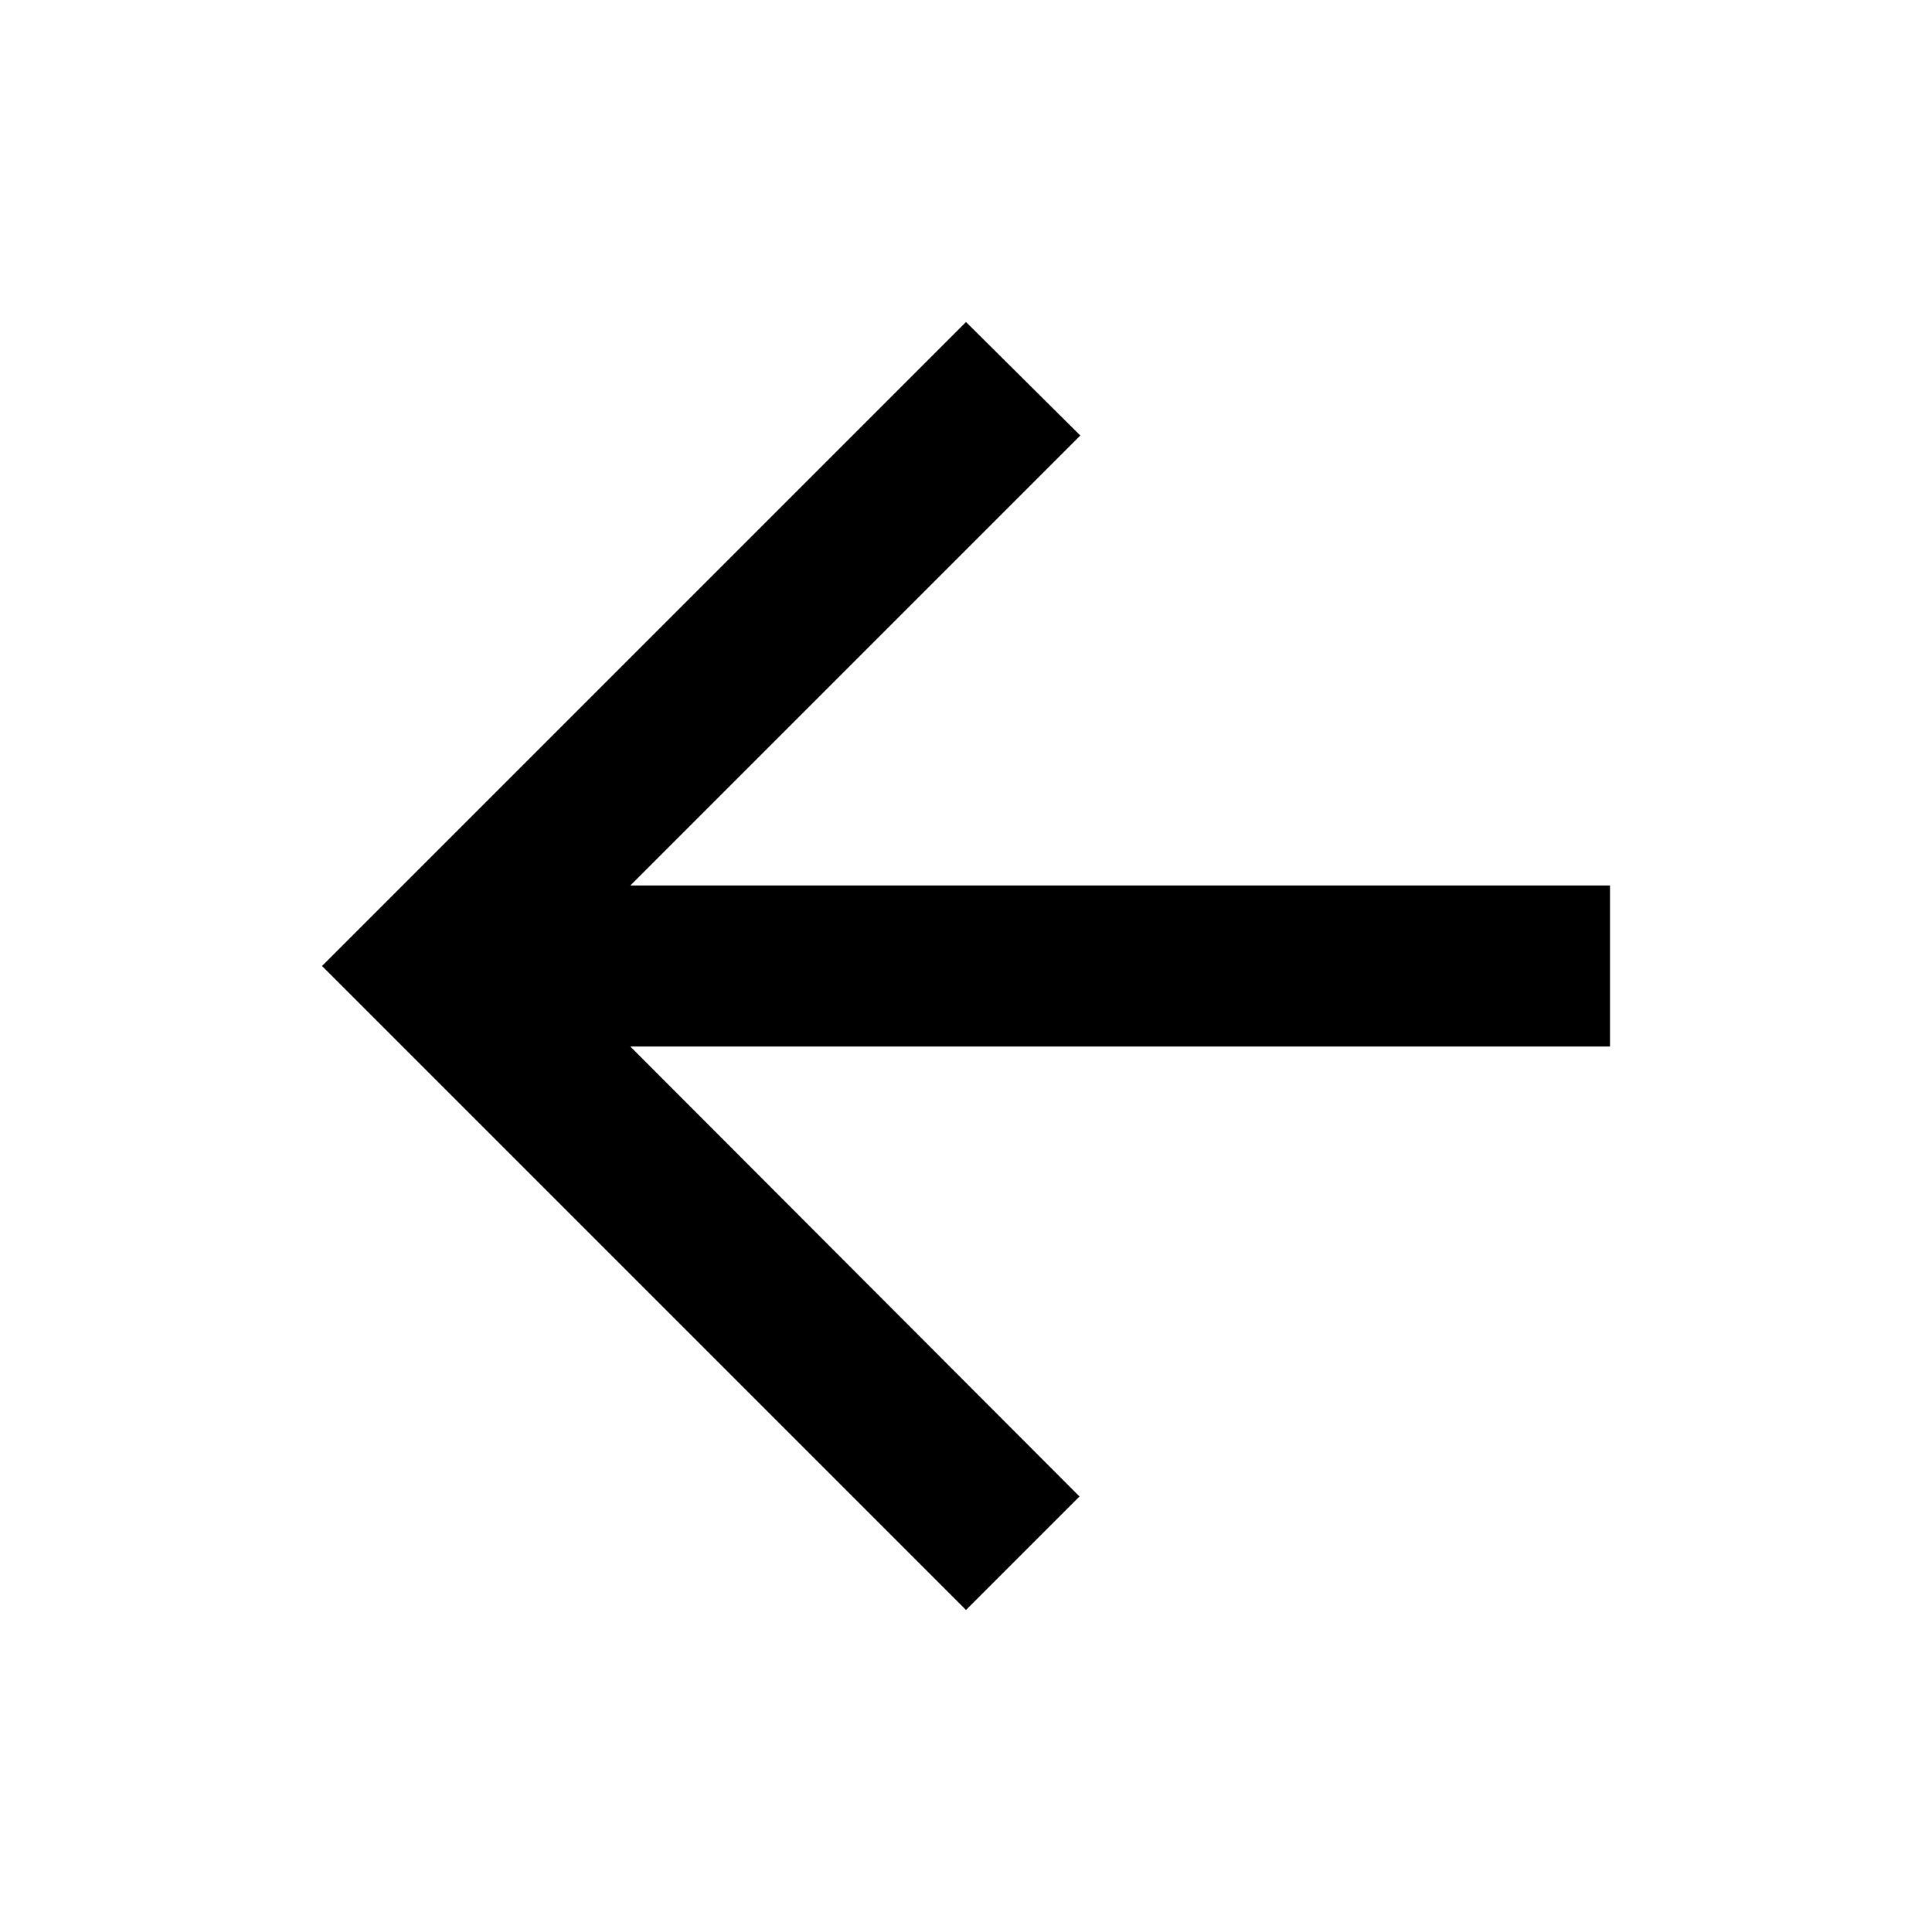
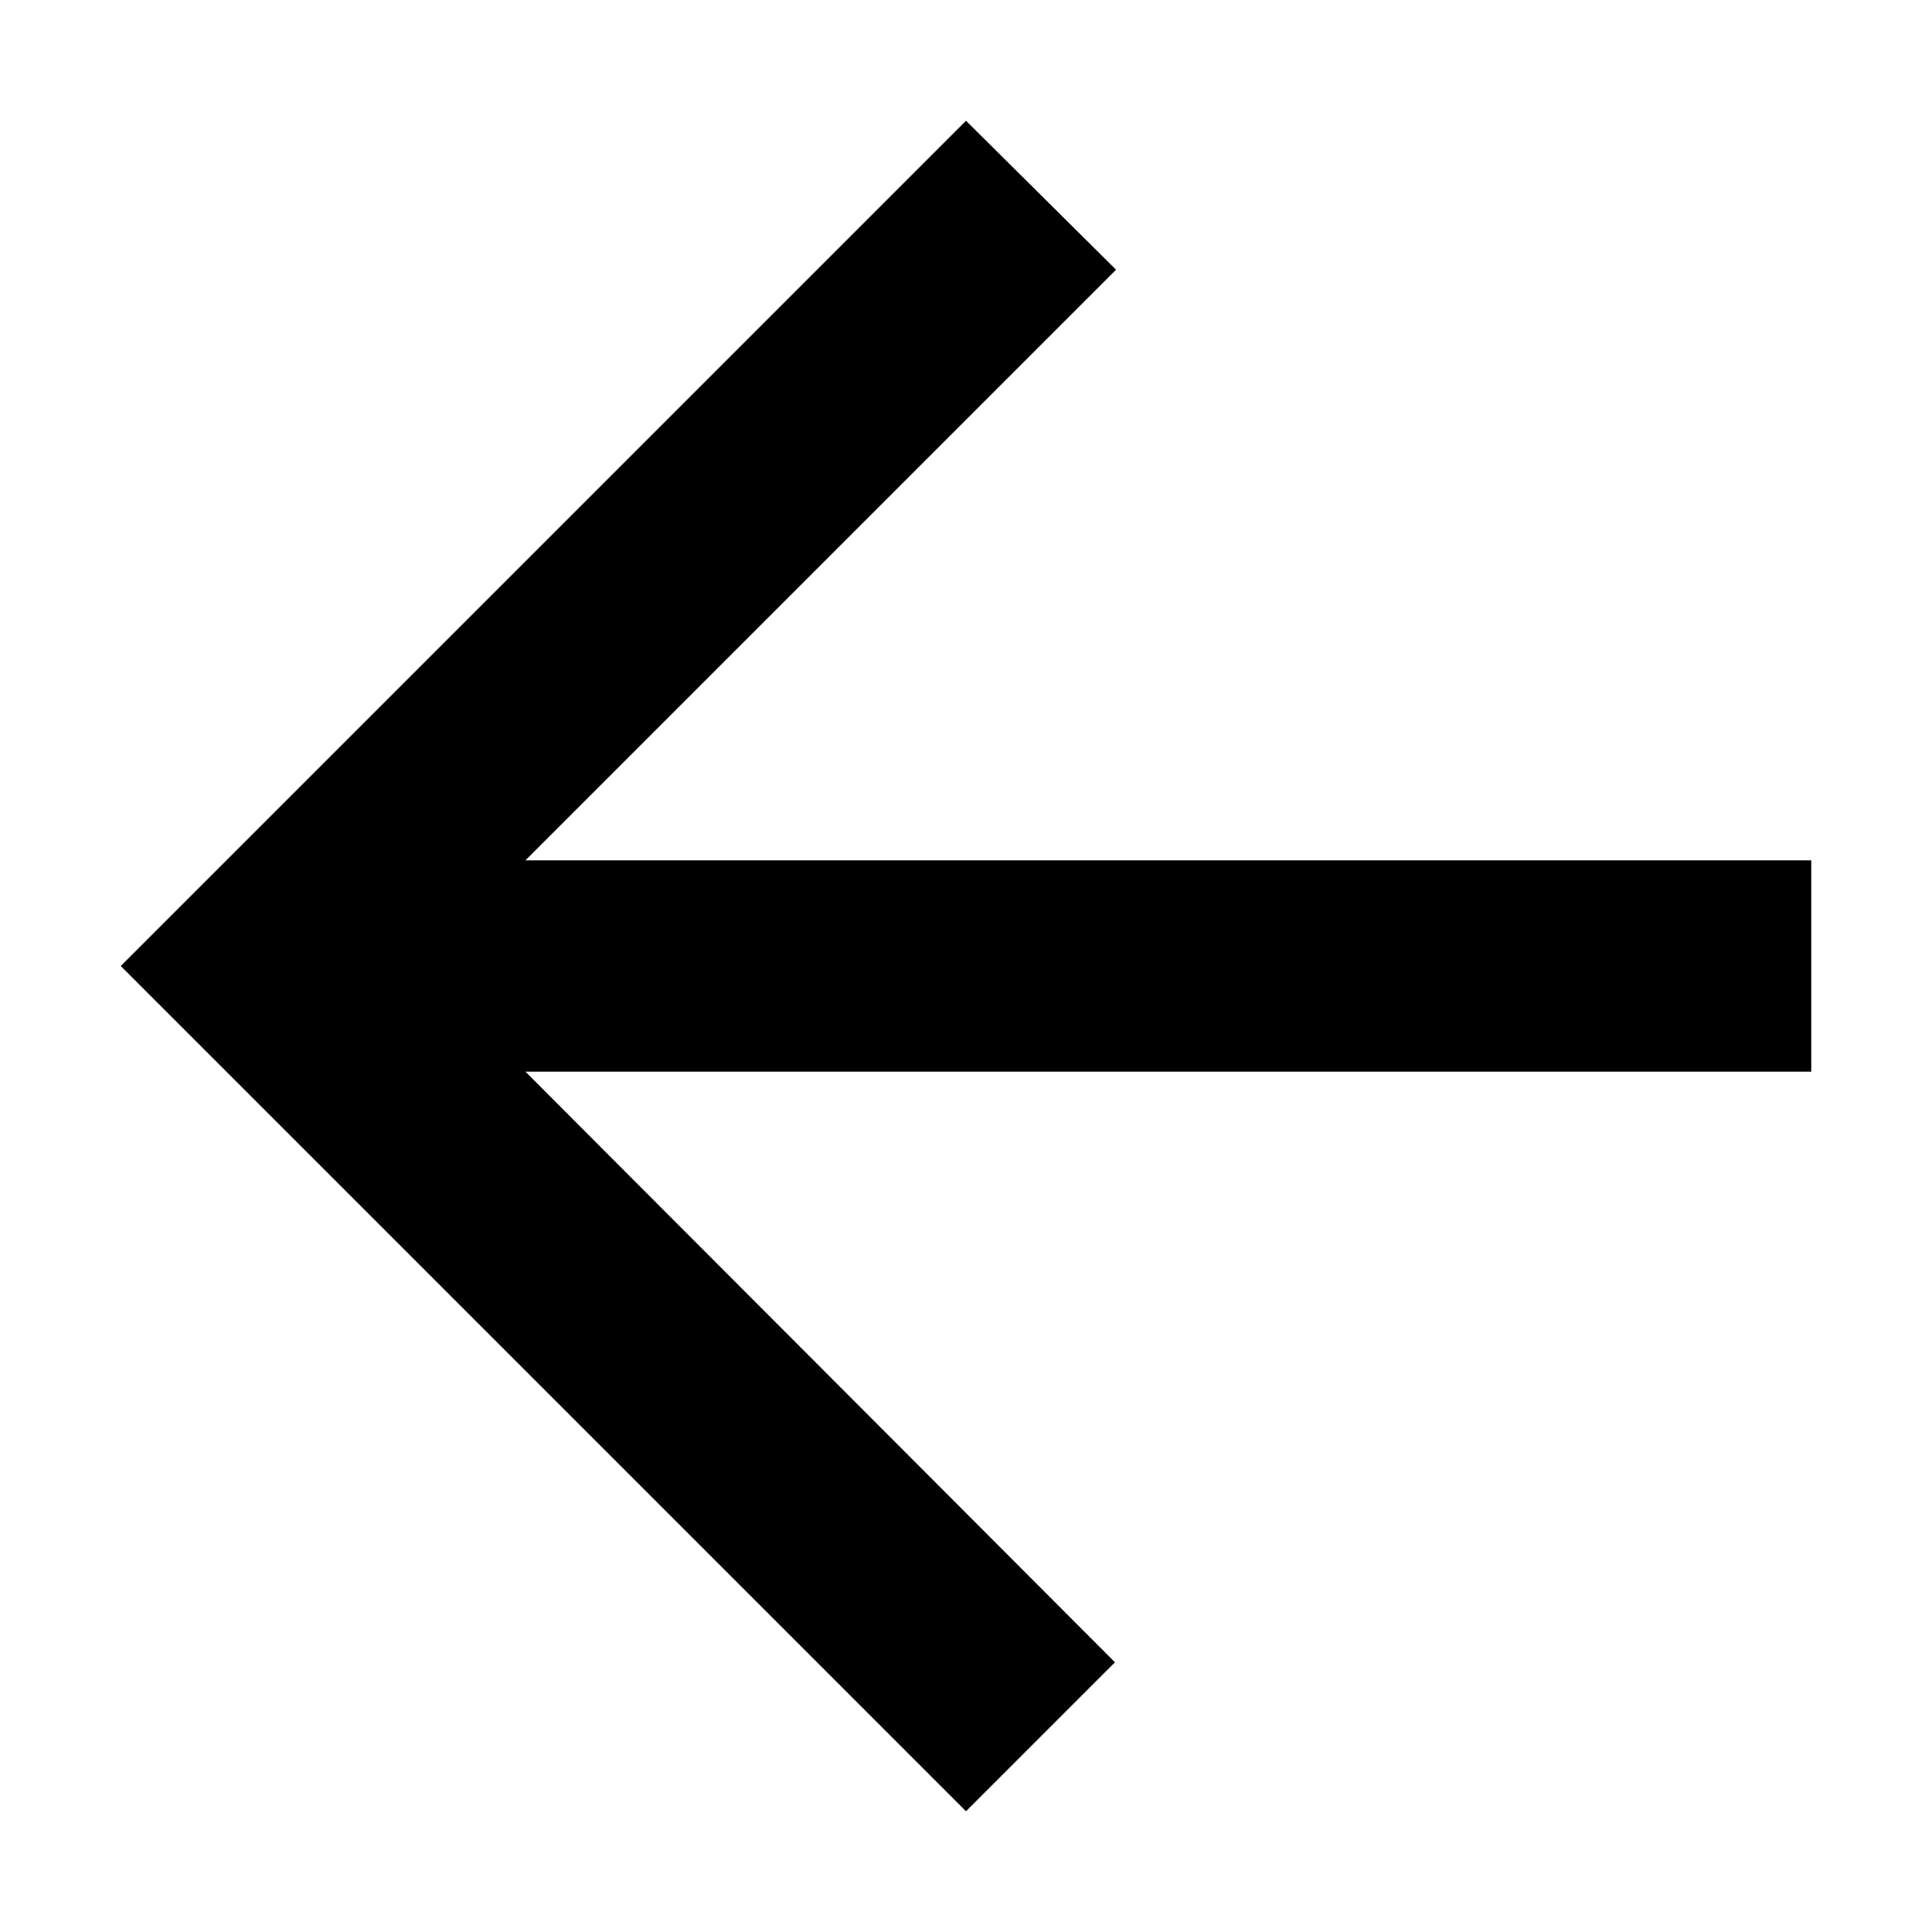
- <svg xmlns="http://www.w3.org/2000/svg" height="24px" viewBox="0 0 24 24" width="24px" fill="#000000">
-   <path d="M0 0h24v24H0z" fill="none" />
-   <path d="M20 11H7.83l5.59-5.59L12 4l-8 8 8 8 1.41-1.41L7.83 13H20v-2z" />
+ <svg xmlns="http://www.w3.org/2000/svg" style="isolation:isolate" viewBox="0 0 48 48" width="48pt" height="48pt">
+   <defs>
+     <clipPath id="_clipPath_5e10qcAlWREnR9edezhOmI8tZ6FCR2lC">
+       <rect width="48" height="48" />
+     </clipPath>
+   </defs>
+   <g clip-path="url(#_clipPath_5e10qcAlWREnR9edezhOmI8tZ6FCR2lC)">
+     <clipPath id="_clipPath_2LFjlaBYNuhp2VWOudG6Mf7otm0D3NkI">
+       <rect x="-4" y="-4" width="56" height="56" transform="matrix(1,0,0,1,0,0)" fill="rgb(255,255,255)" />
+     </clipPath>
+     <g clip-path="url(#_clipPath_2LFjlaBYNuhp2VWOudG6Mf7otm0D3NkI)">
+       <g>
+         <path d=" M 3 3 L 18.75 3 L 18.75 18.75 L 3 18.75 L 3 3 Z " fill="none" />
+         <path d=" M 45 21.375 L 13.054 21.375 L 27.728 6.701 L 24 3 L 3 24 L 24 45 L 27.701 41.299 L 13.054 26.625 L 45 26.625 L 45 21.375 Z " fill="rgb(0,0,0)" />
+       </g>
+     </g>
+   </g>
</svg>
